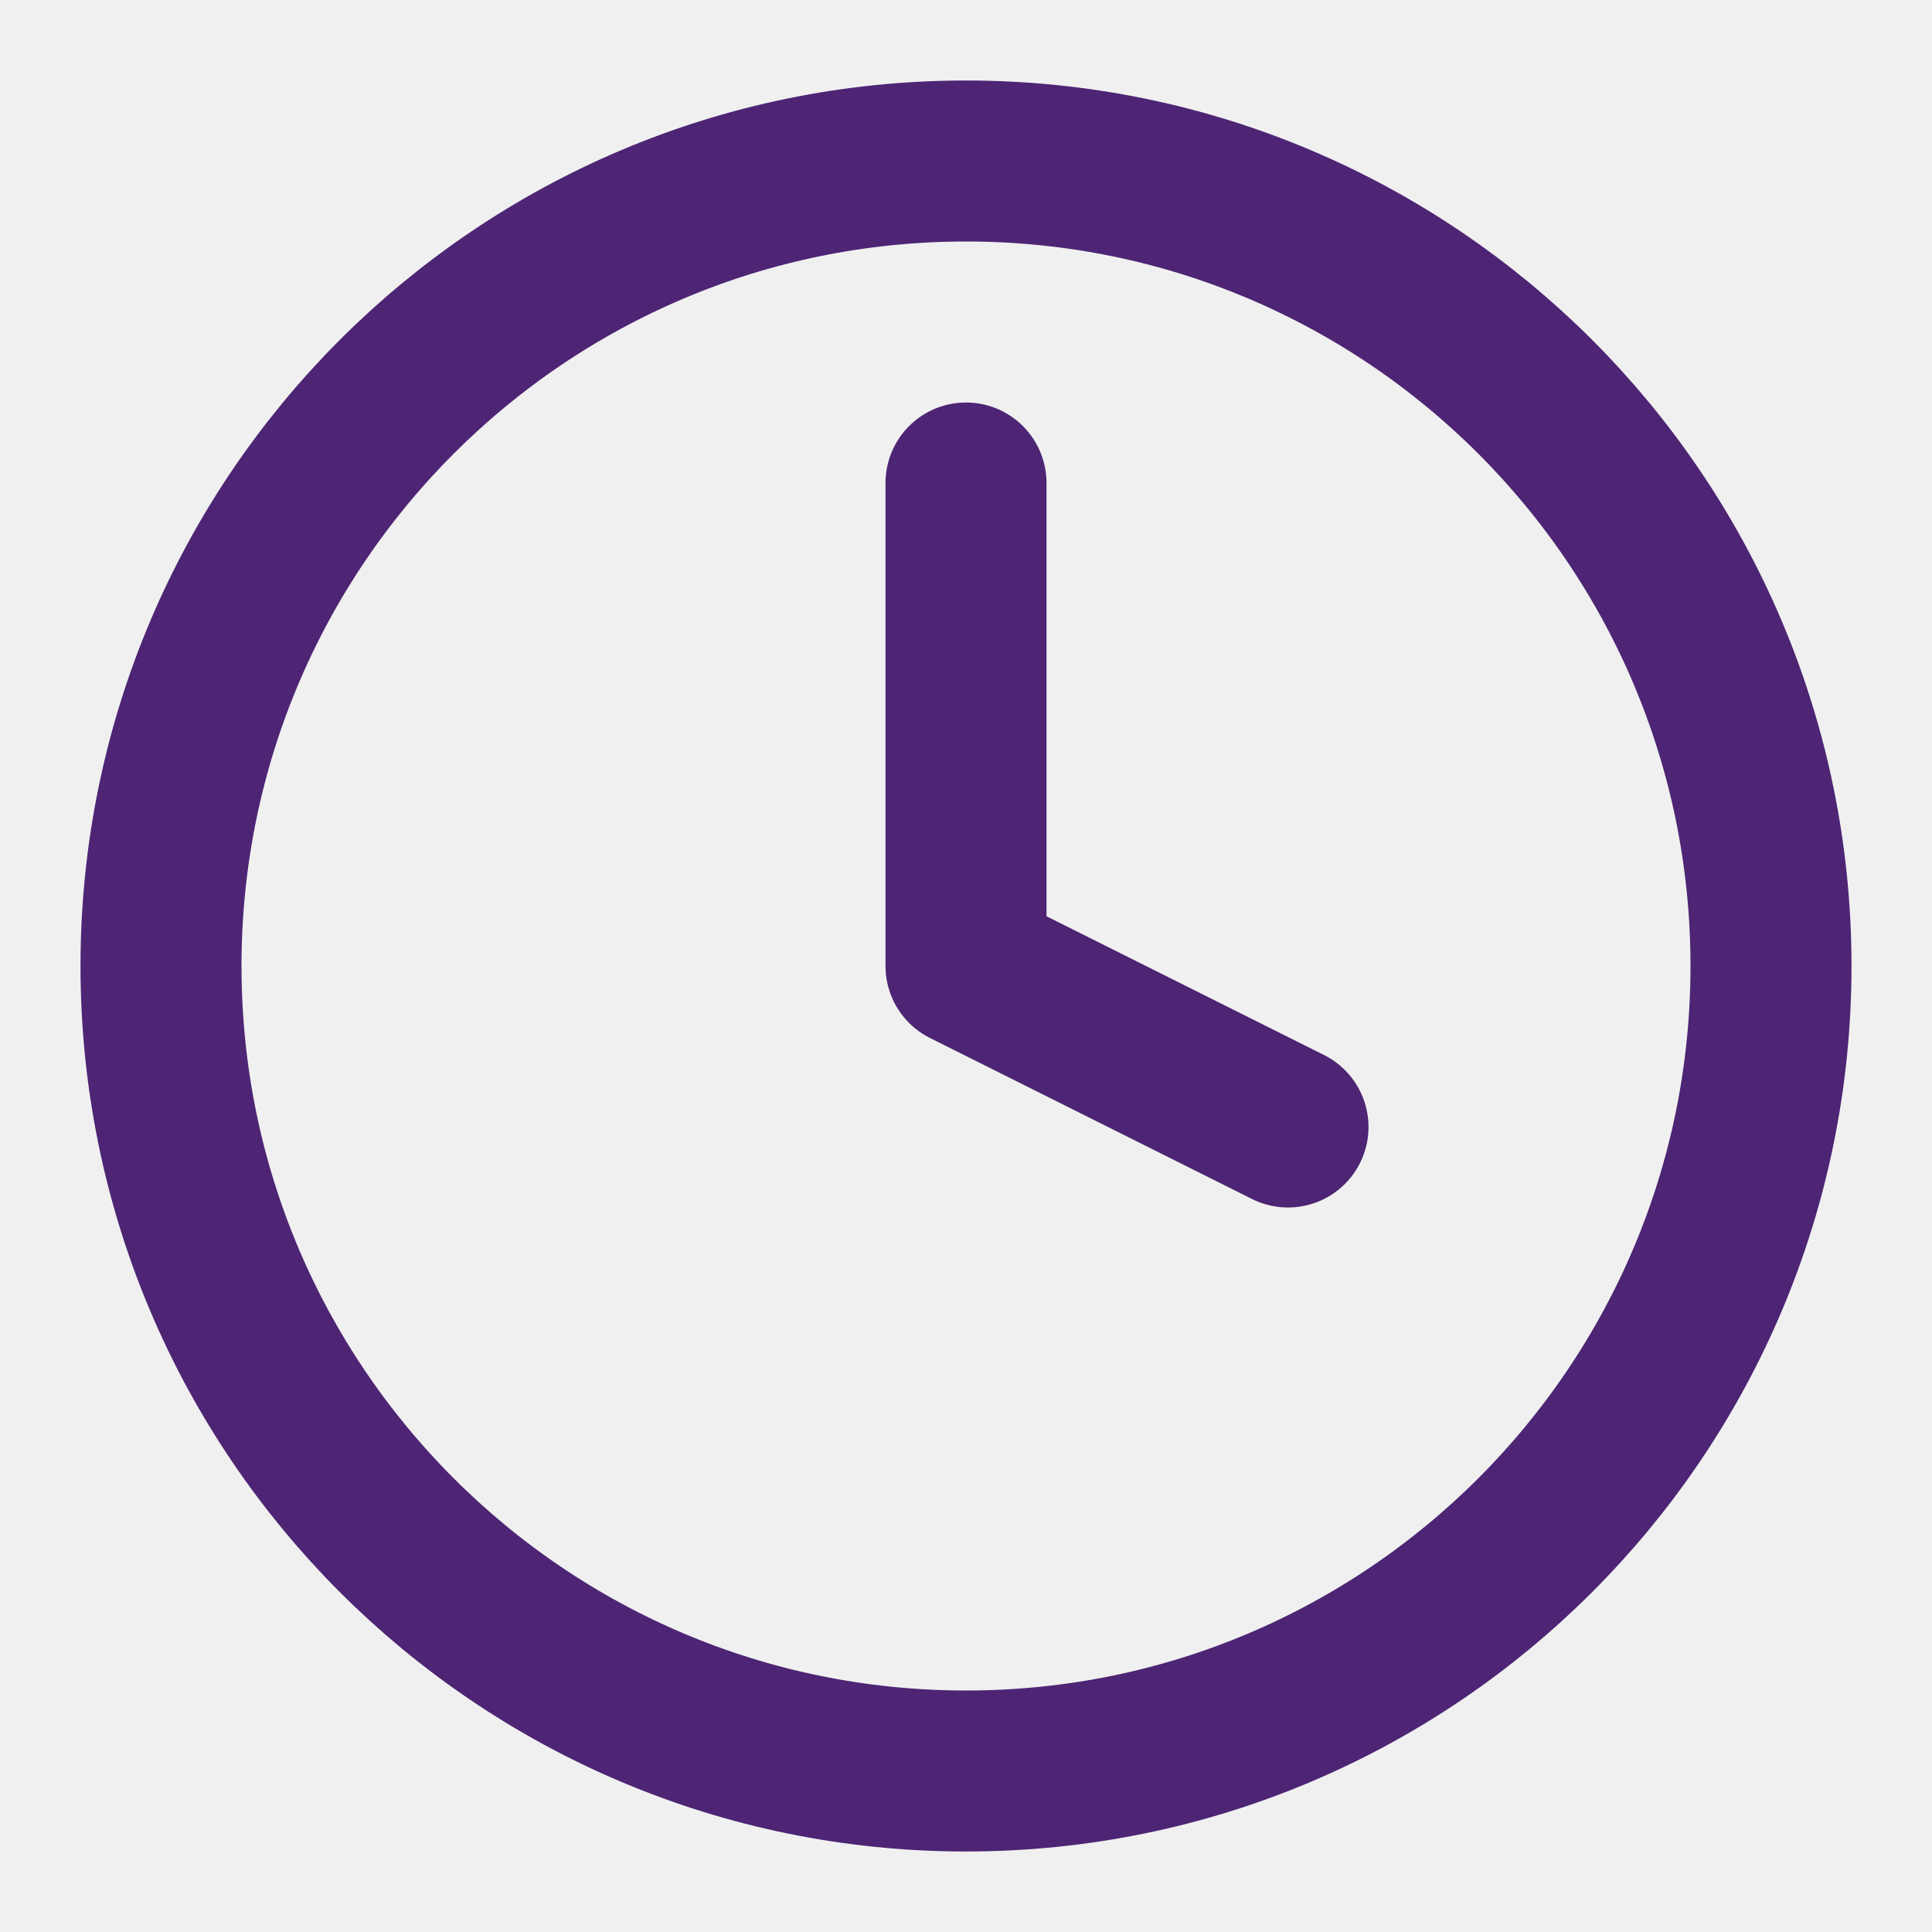
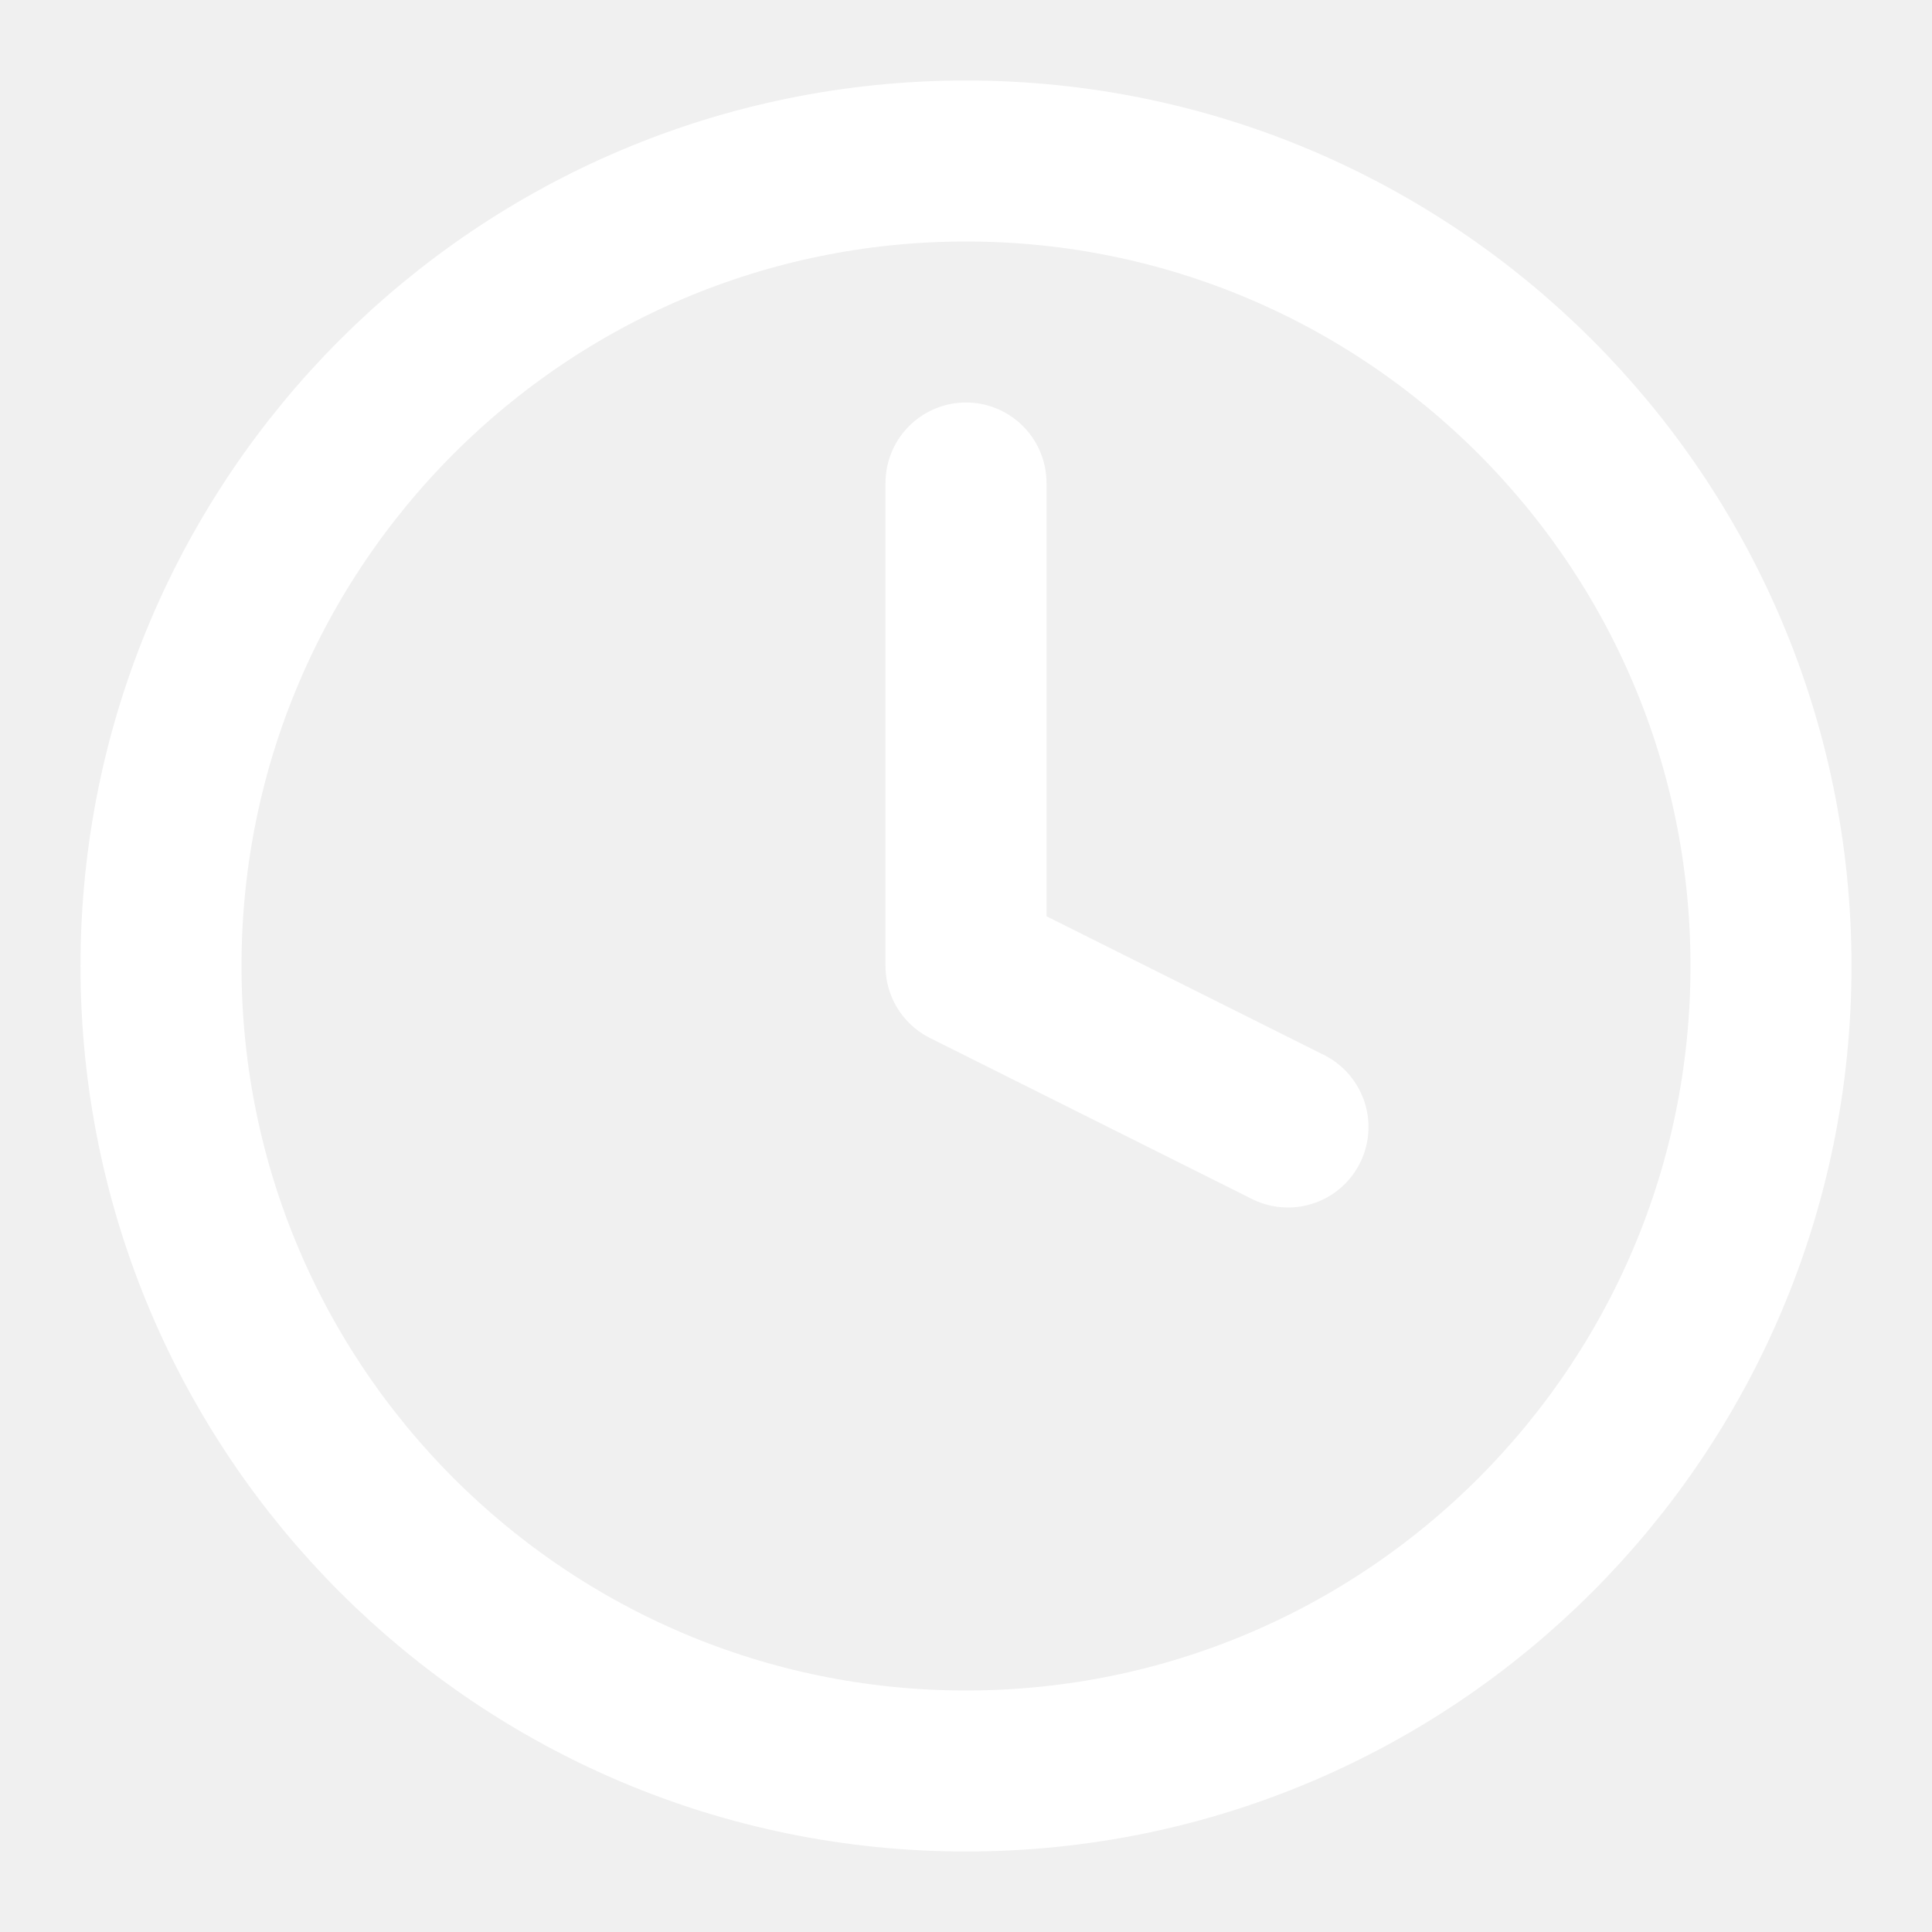
- <svg xmlns="http://www.w3.org/2000/svg" width="24" height="24" viewBox="0 0 24 24" fill="none" stroke="#4d2574" stroke-width="2" stroke-linecap="round" stroke-linejoin="round" class="lucide lucide-clock w-4 h-4">
+ <svg xmlns="http://www.w3.org/2000/svg" width="24" height="24" viewBox="0 0 24 24" fill="none" stroke="white" stroke-width="2" stroke-linecap="round" stroke-linejoin="round" class="lucide lucide-clock w-4 h-4">
  <circle cx="12" cy="12" r="10" />
  <polyline points="12 6 12 12 16 14" />
</svg>
